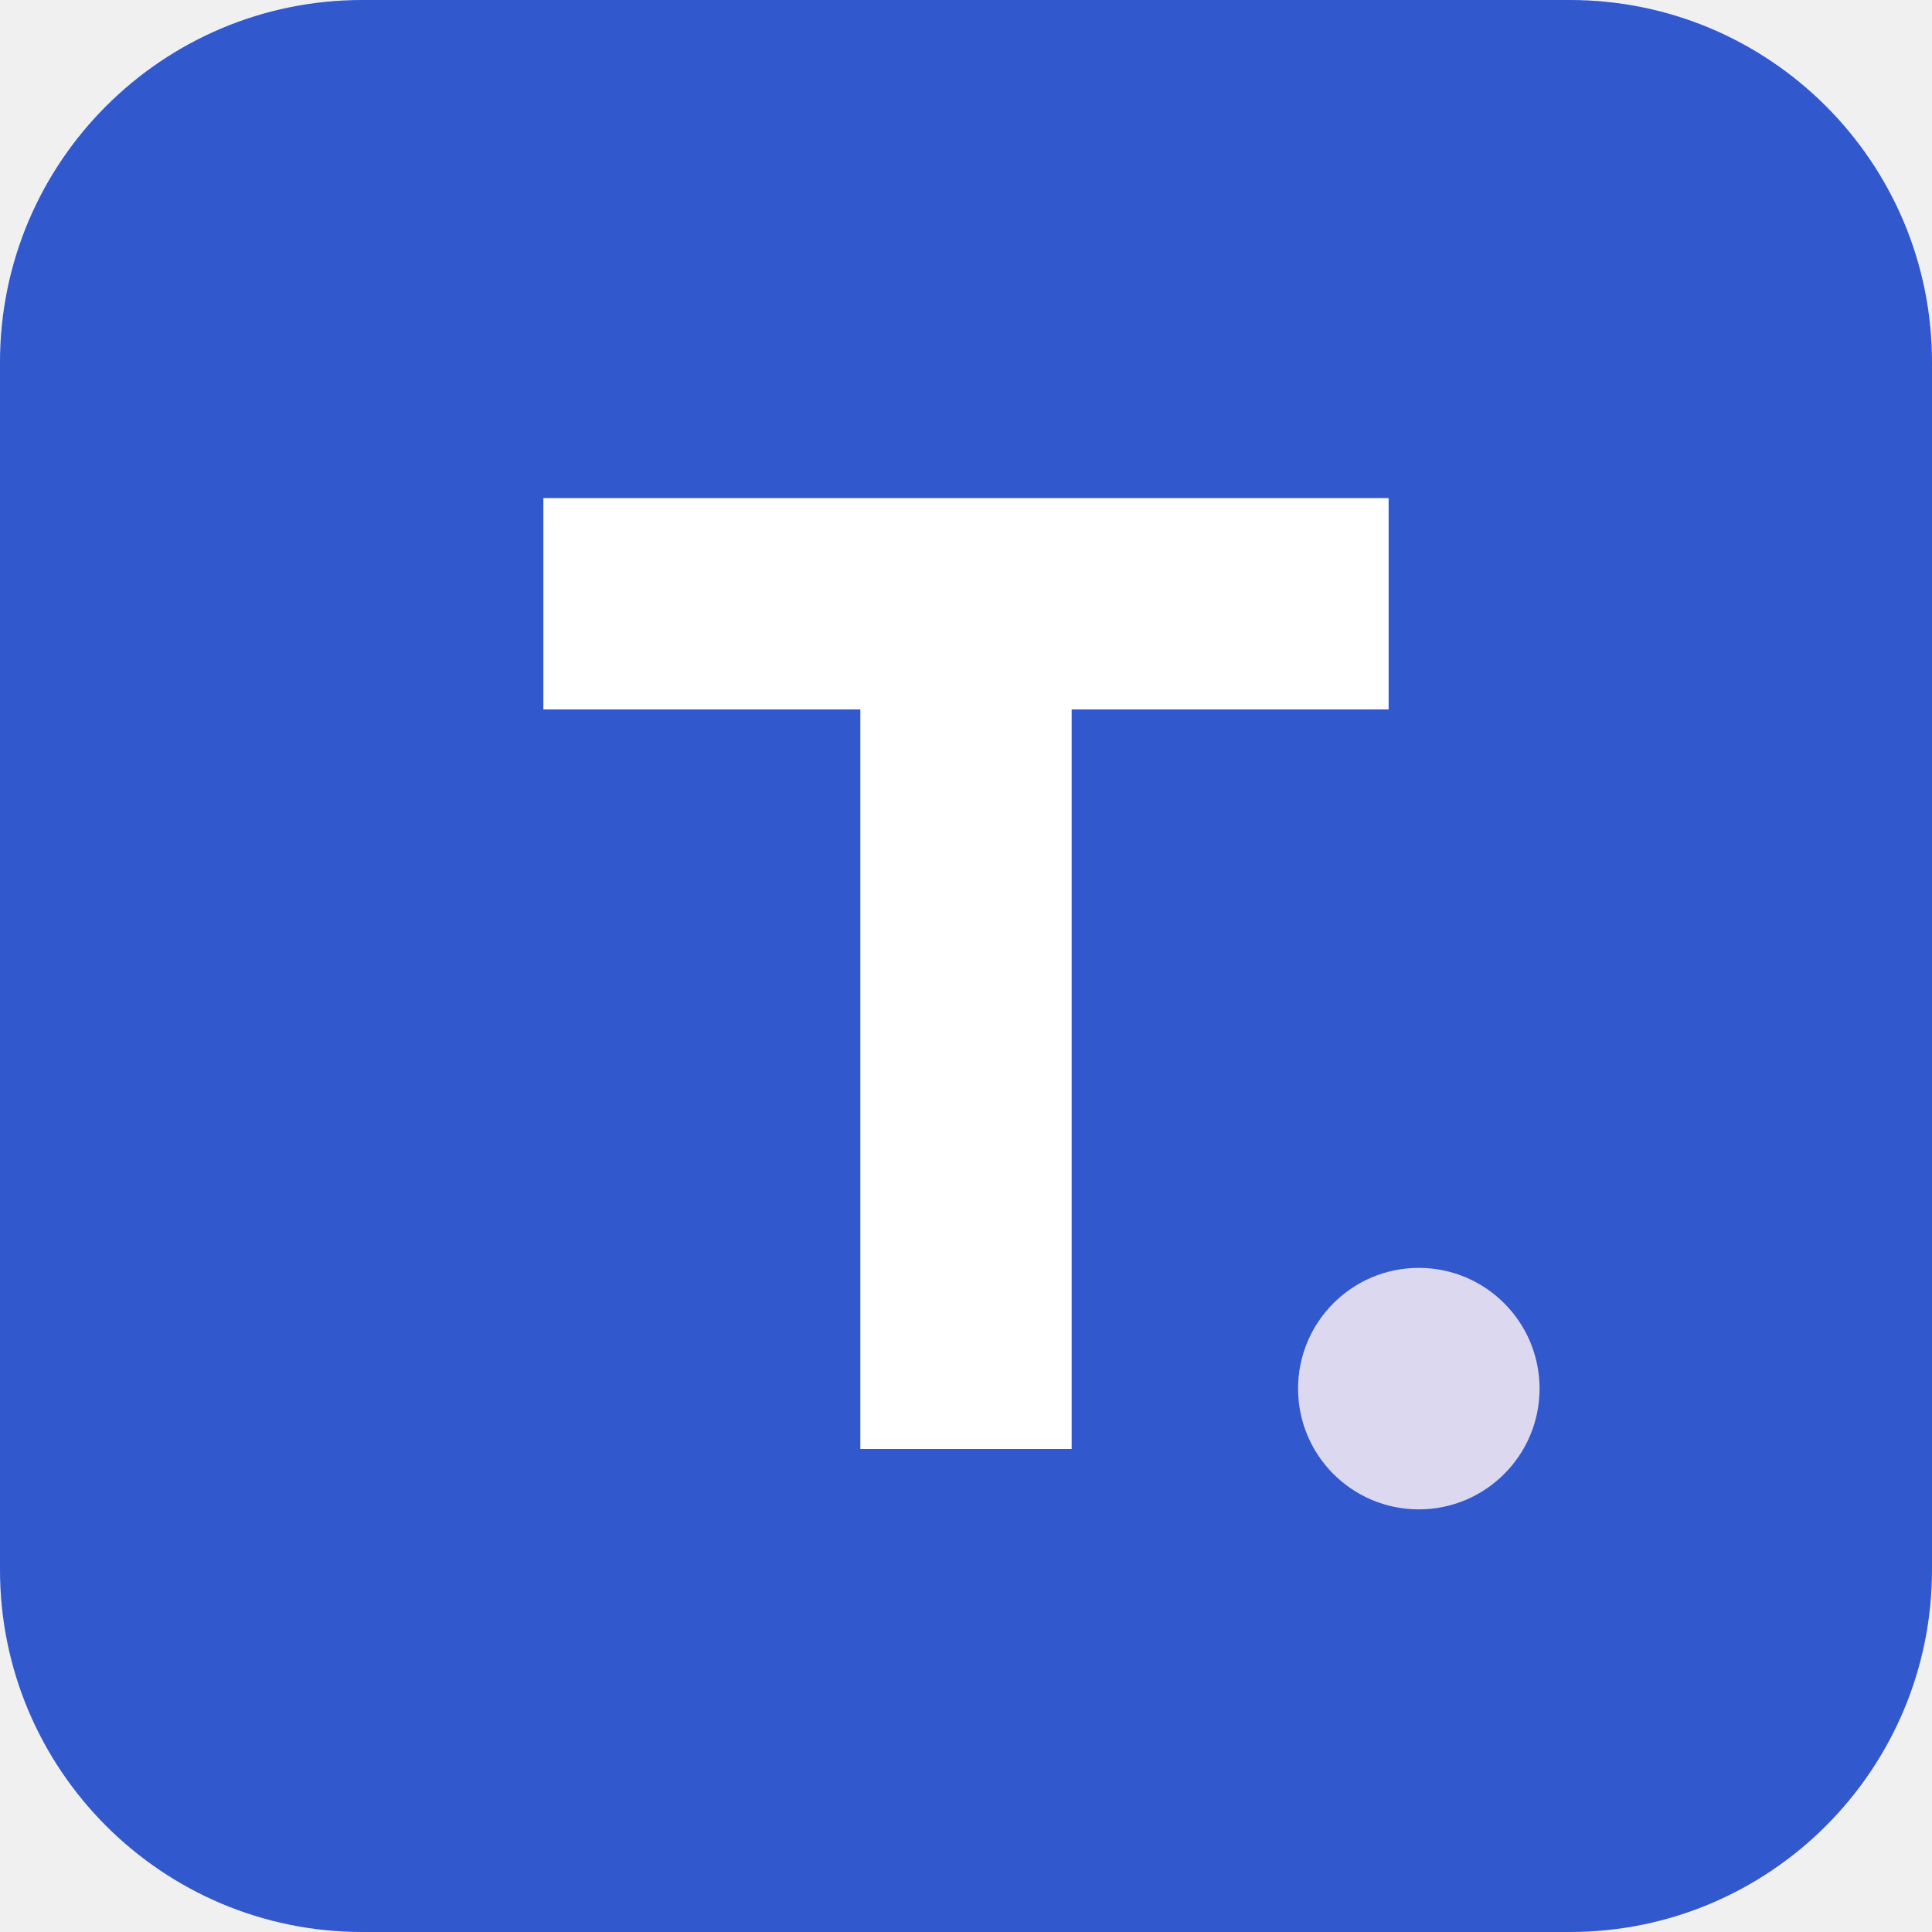
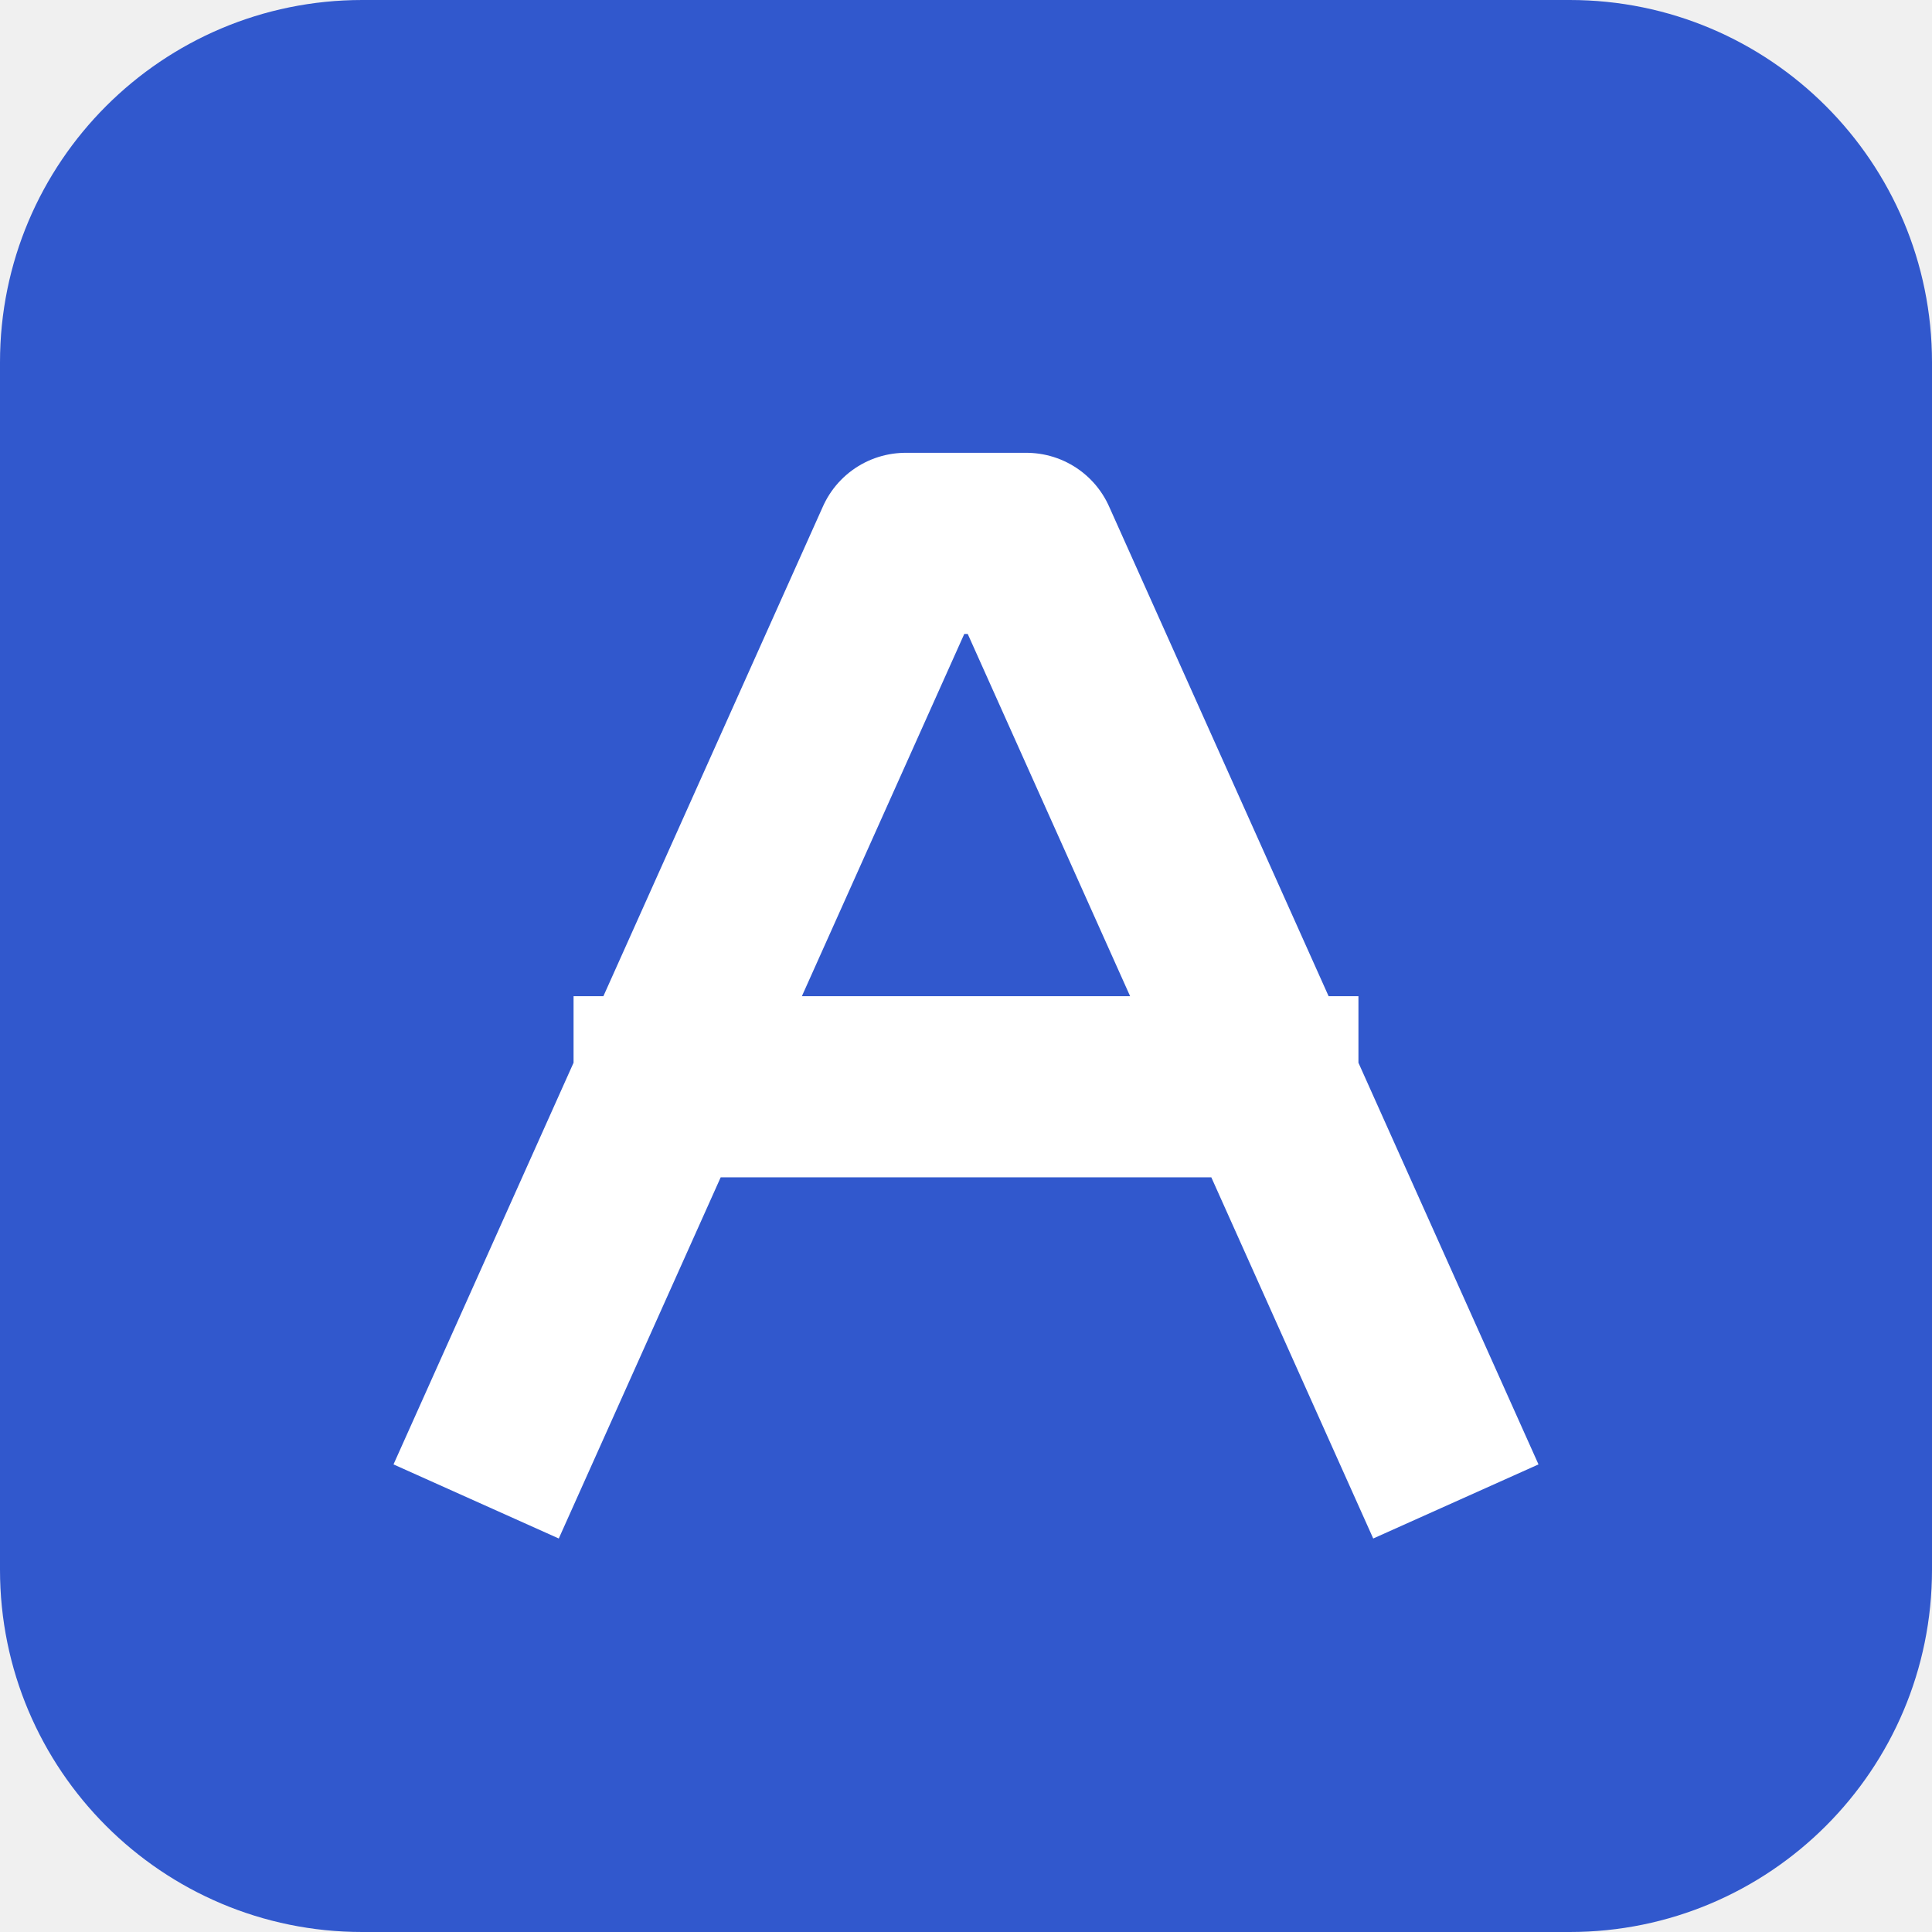
<svg xmlns="http://www.w3.org/2000/svg" viewBox="0 0 64 64">
  <rect width="64" height="64" rx="12" fill="#3158cd" />
-   <path d="M18 20h28M32 20v28" stroke="#fff" stroke-width="7" />
-   <circle cx="47" cy="46" r="4" fill="#dcd8f0" />
+   <path d="m17 47 13-29h4l13 29M22 36h20" fill="none" stroke="#fff" stroke-width="6" stroke-linecap="square" stroke-linejoin="round" />
</svg>
